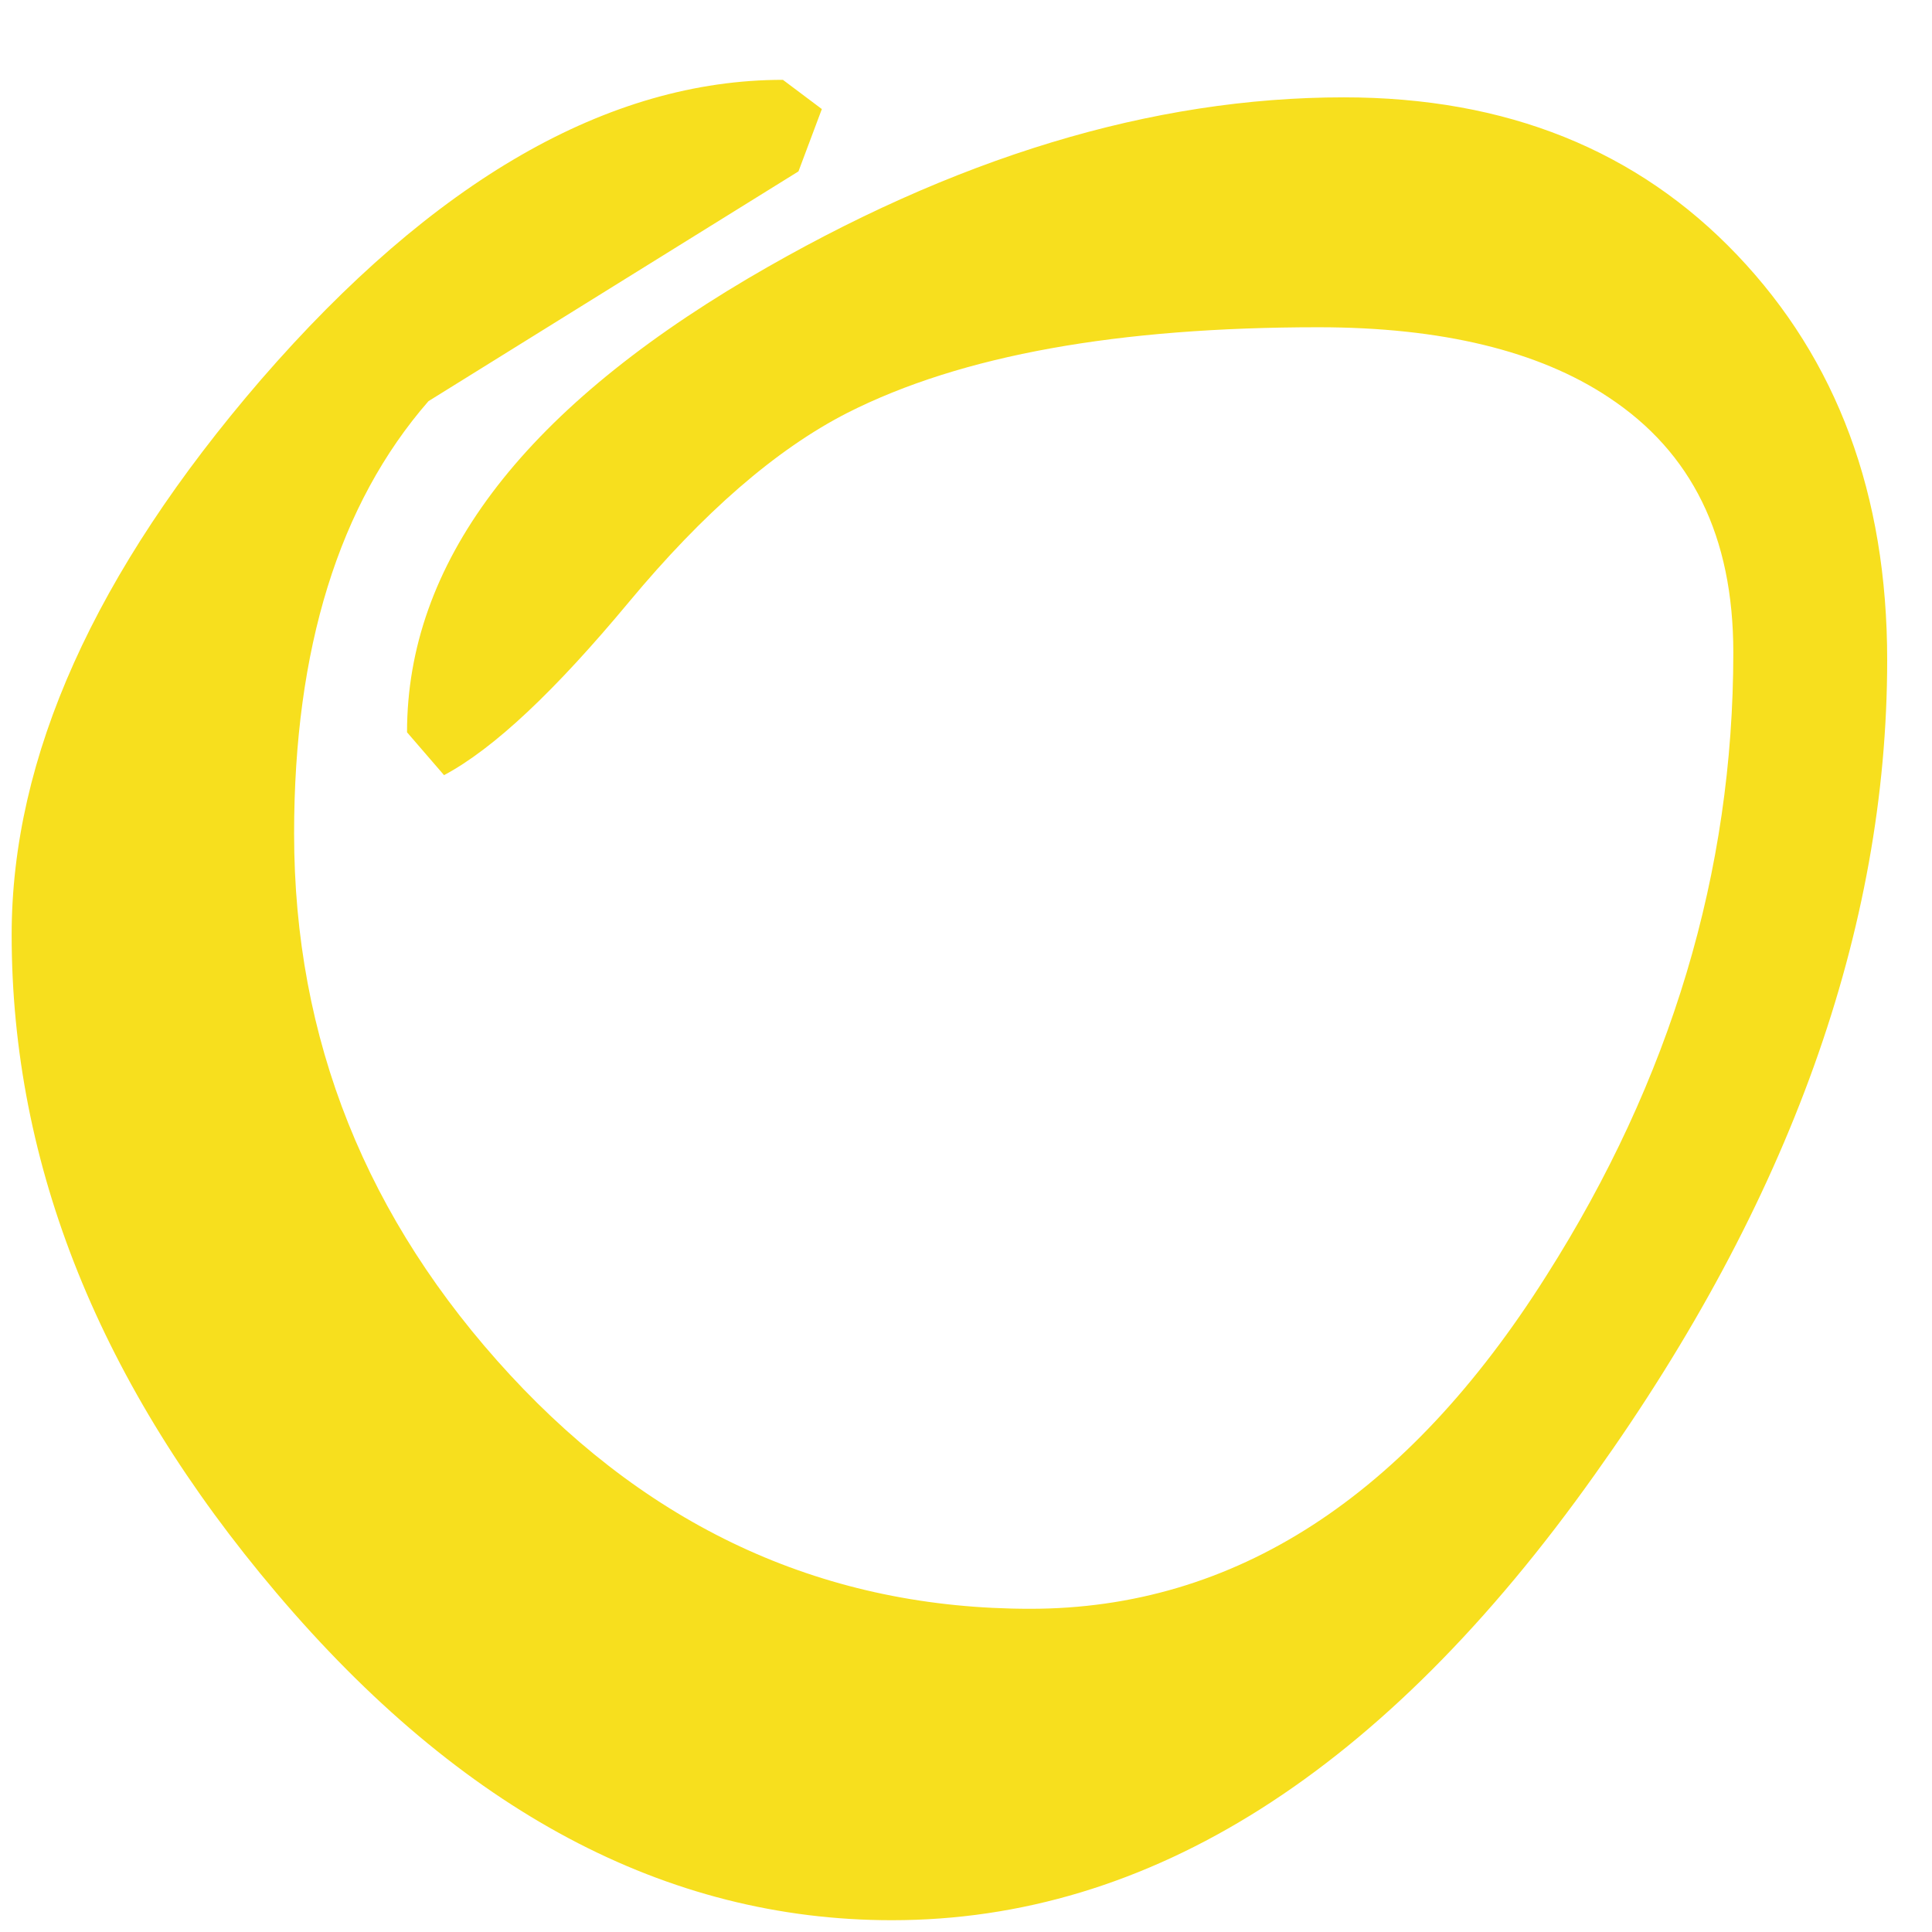
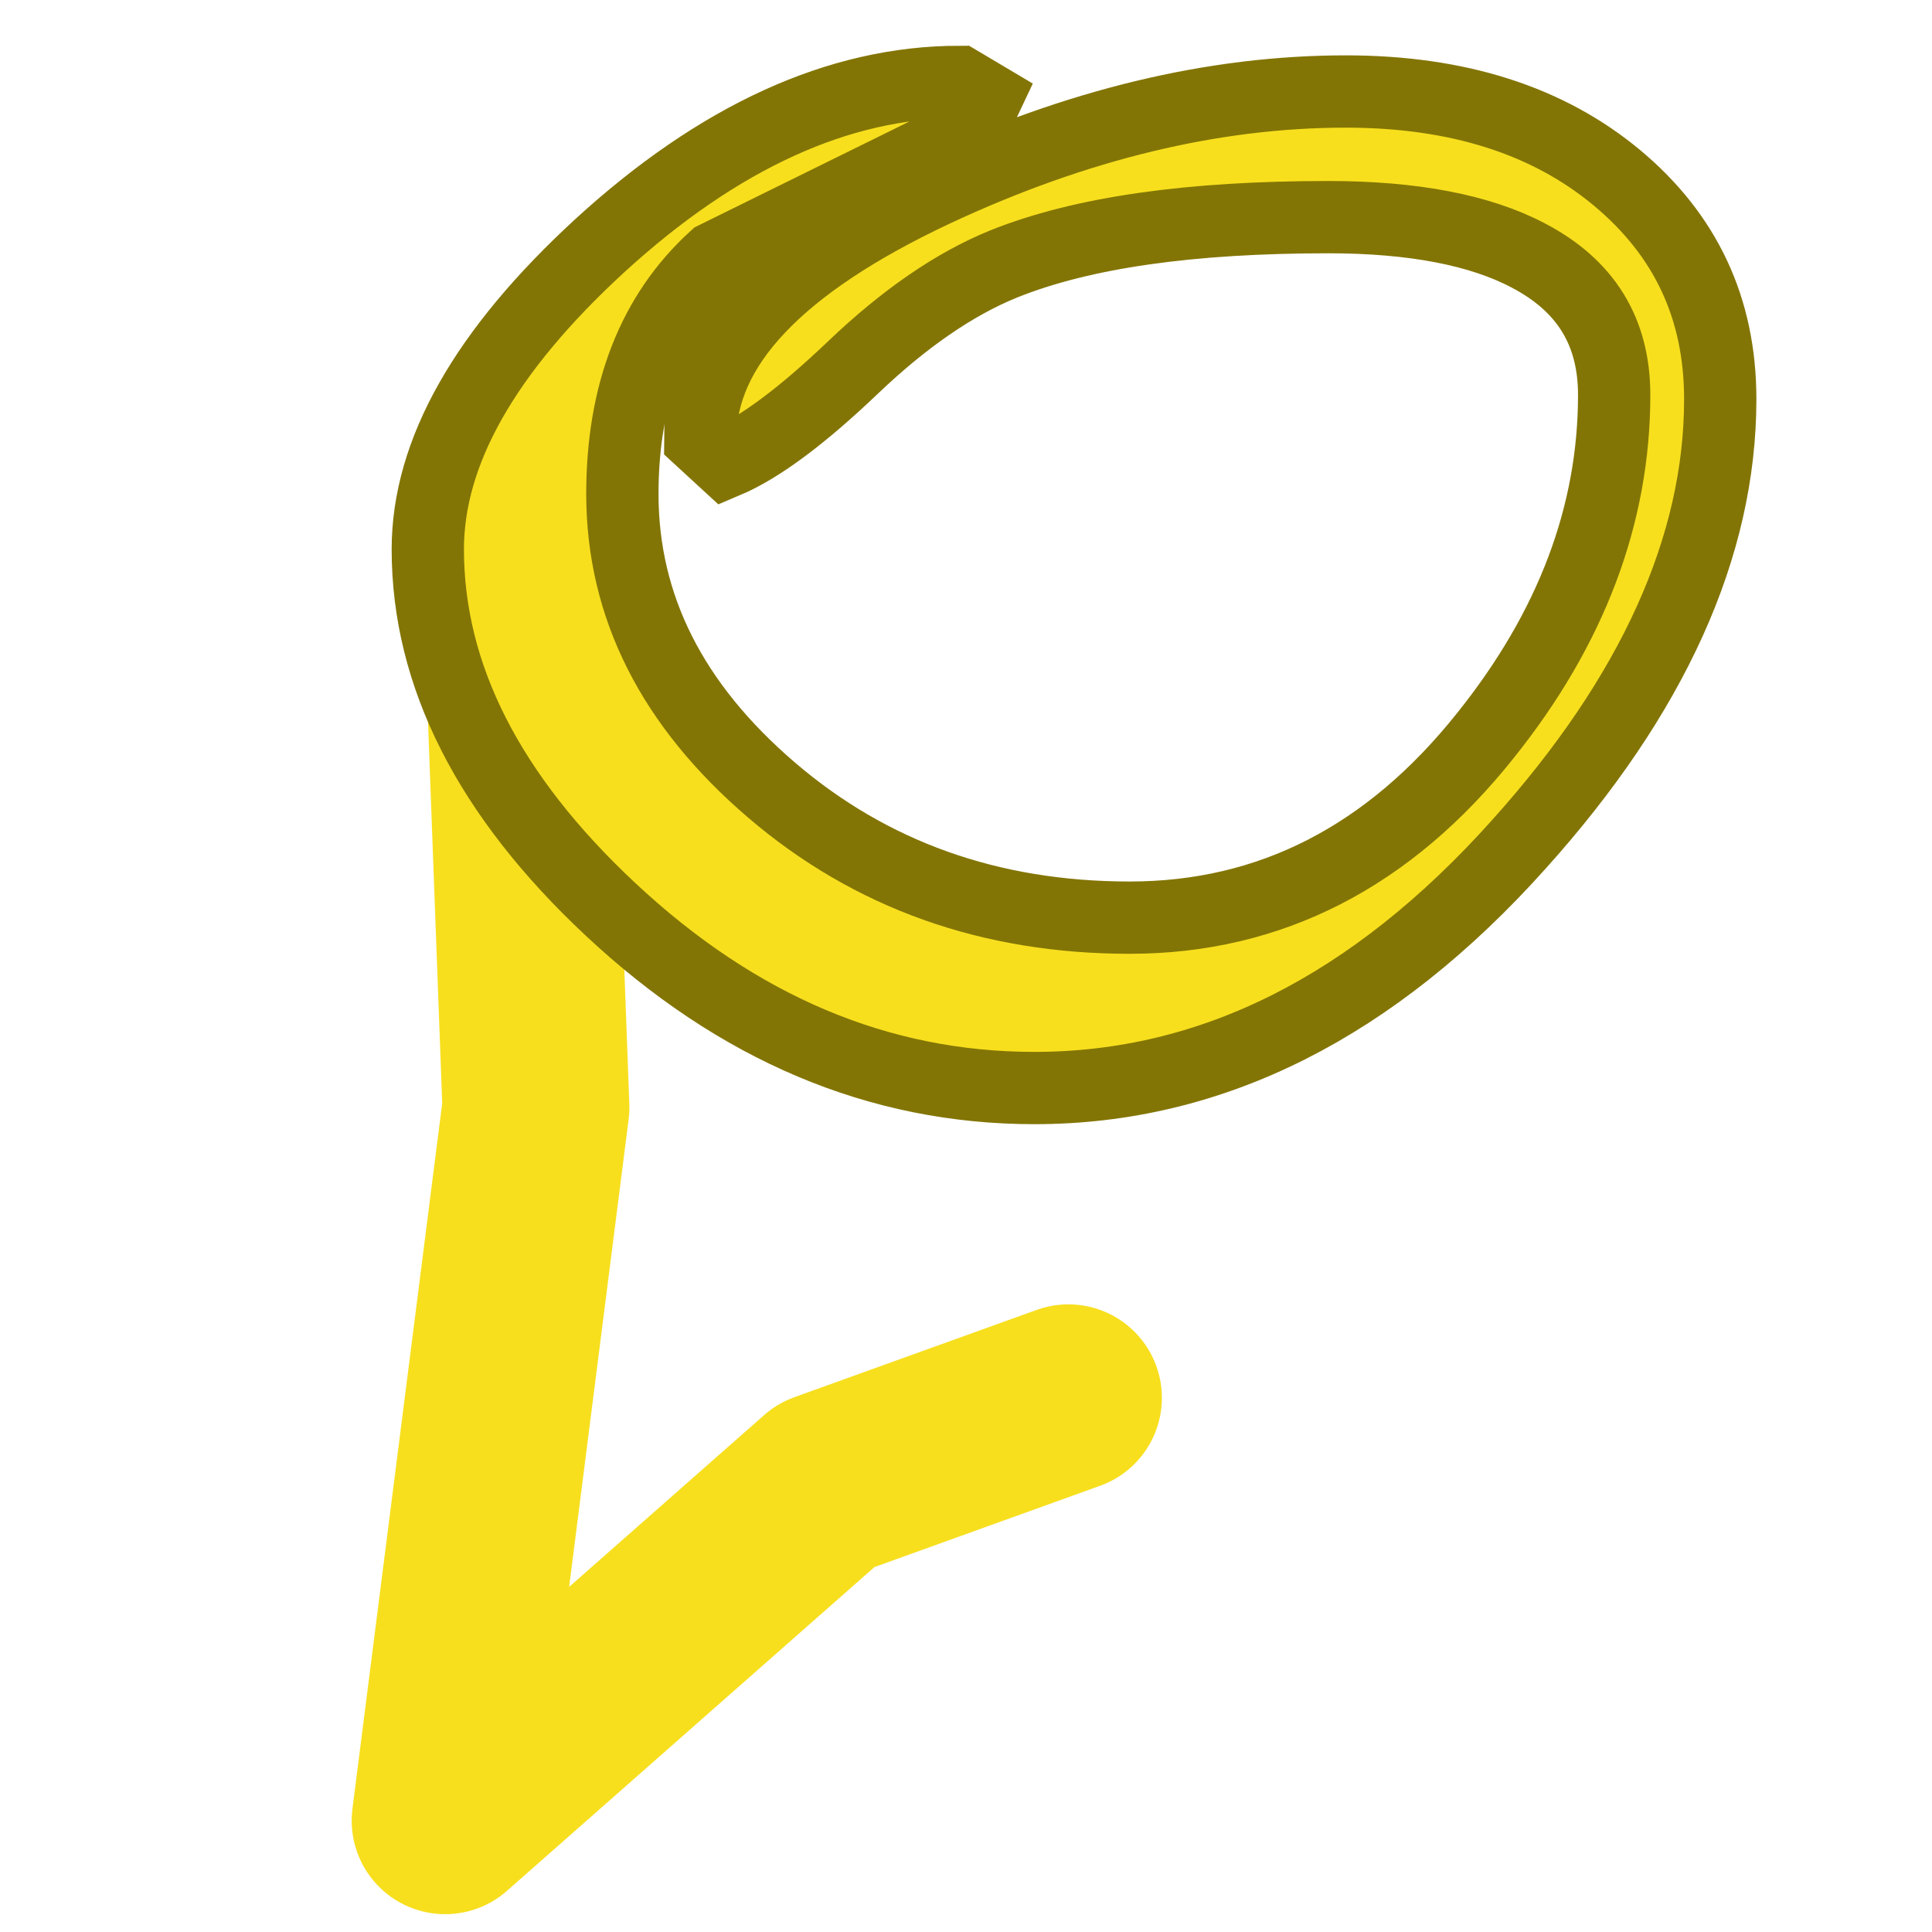
<svg xmlns="http://www.w3.org/2000/svg" width="31" height="31" id="svg2" version="1.1">
  <defs id="defs4" />
  <g id="layer1" transform="translate(-163.9767,-363.4018)">
-     <path style="font-size:40px;font-style:normal;font-variant:normal;font-weight:normal;font-stretch:normal;line-height:125%;letter-spacing:0px;word-spacing:0px;fill:#f7df1e;fill-opacity:1;stroke:none;font-family:AR BERKLEY;-inkscape-font-specification:AR BERKLEY" d="m 12.562,0.5 c -2.8,2.768e-5 -5.602,1.613 -8.375,4.812 -2.667,3.093 -4,6.053 -4,8.906 -1.32e-6,3.707 1.423,7.229 4.25,10.562 2.96,3.493 6.249,5.25 9.875,5.25 4.133,-2e-6 7.894,-2.383 11.281,-7.156 3.12,-4.373 4.687,-8.742 4.688,-13.062 C 30.281,7.147 29.475,4.993 27.875,3.312 26.275,1.632 24.176,0.781 21.562,0.781 18.496,0.781 15.306,1.741 12,3.688 8.347,5.847 6.531,8.275 6.531,10.969 l 0.594,0.688 c 0.8,-0.426 1.782,-1.354 2.969,-2.781 1.187,-1.427 2.353,-2.444 3.5,-3.031 1.84,-0.933 4.363,-1.375 7.562,-1.375 1.973,2.37e-5 3.536,0.379 4.656,1.125 1.333,0.88 2,2.227 2,4.094 -2.9e-5,3.521 -1.001,6.854 -3,10 -2.24,3.547 -5.002,5.344 -8.281,5.344 -3.254,3e-6 -6.037,-1.257 -8.344,-3.75 C 5.881,18.788 4.719,15.901 4.719,12.594 4.719,9.634 5.435,7.309 6.875,5.656 8.848,4.429 10.839,3.195 12.812,1.969 l 0.375,-1 L 12.562,0.5 z" transform="translate(163.9767,364.1827)" id="text2985" />
+     <path style="fill:none;stroke:#f7df1e;stroke-width:3;stroke-linecap:round;stroke-linejoin:round;stroke-miterlimit:4;stroke-opacity:1;stroke-dasharray:none" d="M 8.214,7.429 8.599,17.769 7.143,29.214 13.254,23.83 17.143,22.429" id="path3815" transform="translate(163.9767,363.4018)" />
+     <path style="font-size:40px;font-style:normal;font-variant:normal;font-weight:normal;font-stretch:normal;line-height:125%;letter-spacing:0px;word-spacing:0px;fill:#f7df1e;fill-opacity:1;stroke:#837505;stroke-width:1.16;stroke-miterlimit:4;stroke-opacity:1;stroke-dasharray:none;font-family:AR BERKLEY;-inkscape-font-specification:AR BERKLEY" d="m 179.368,364.716 c -1.93,3e-5 -3.86,0.882 -5.771,2.631 -1.838,1.691 -2.756,3.309 -2.756,4.869 0,2.026 0.981,3.952 2.929,5.774 2.04,1.909 4.306,2.87 6.805,2.87 2.848,0 5.44,-1.303 7.774,-3.912 2.15,-2.391 3.23,-4.779 3.23,-7.141 -2e-5,-1.457 -0.556,-2.635 -1.658,-3.553 -1.103,-0.918 -2.549,-1.384 -4.35,-1.384 -2.113,0 -4.311,0.525 -6.59,1.589 -2.517,1.181 -3.769,2.508 -3.769,3.98 l 0.409,0.376 c 0.551,-0.233 1.228,-0.74 2.046,-1.52 0.818,-0.78 1.622,-1.336 2.412,-1.657 1.268,-0.51 3.006,-0.752 5.211,-0.752 1.36,2e-5 2.437,0.207 3.209,0.615 0.919,0.481 1.378,1.217 1.378,2.238 -3e-5,1.924 -0.689,3.747 -2.067,5.466 -1.544,1.939 -3.447,2.921 -5.707,2.921 -2.242,0 -4.16,-0.687 -5.75,-2.05 -1.59,-1.363 -2.39,-2.941 -2.39,-4.749 0,-1.618 0.493,-2.889 1.486,-3.792 1.359,-0.671 2.732,-1.345 4.092,-2.016 l 0.258,-0.547 -0.431,-0.256 z" id="text2985-4" />
  </g>
</svg>
